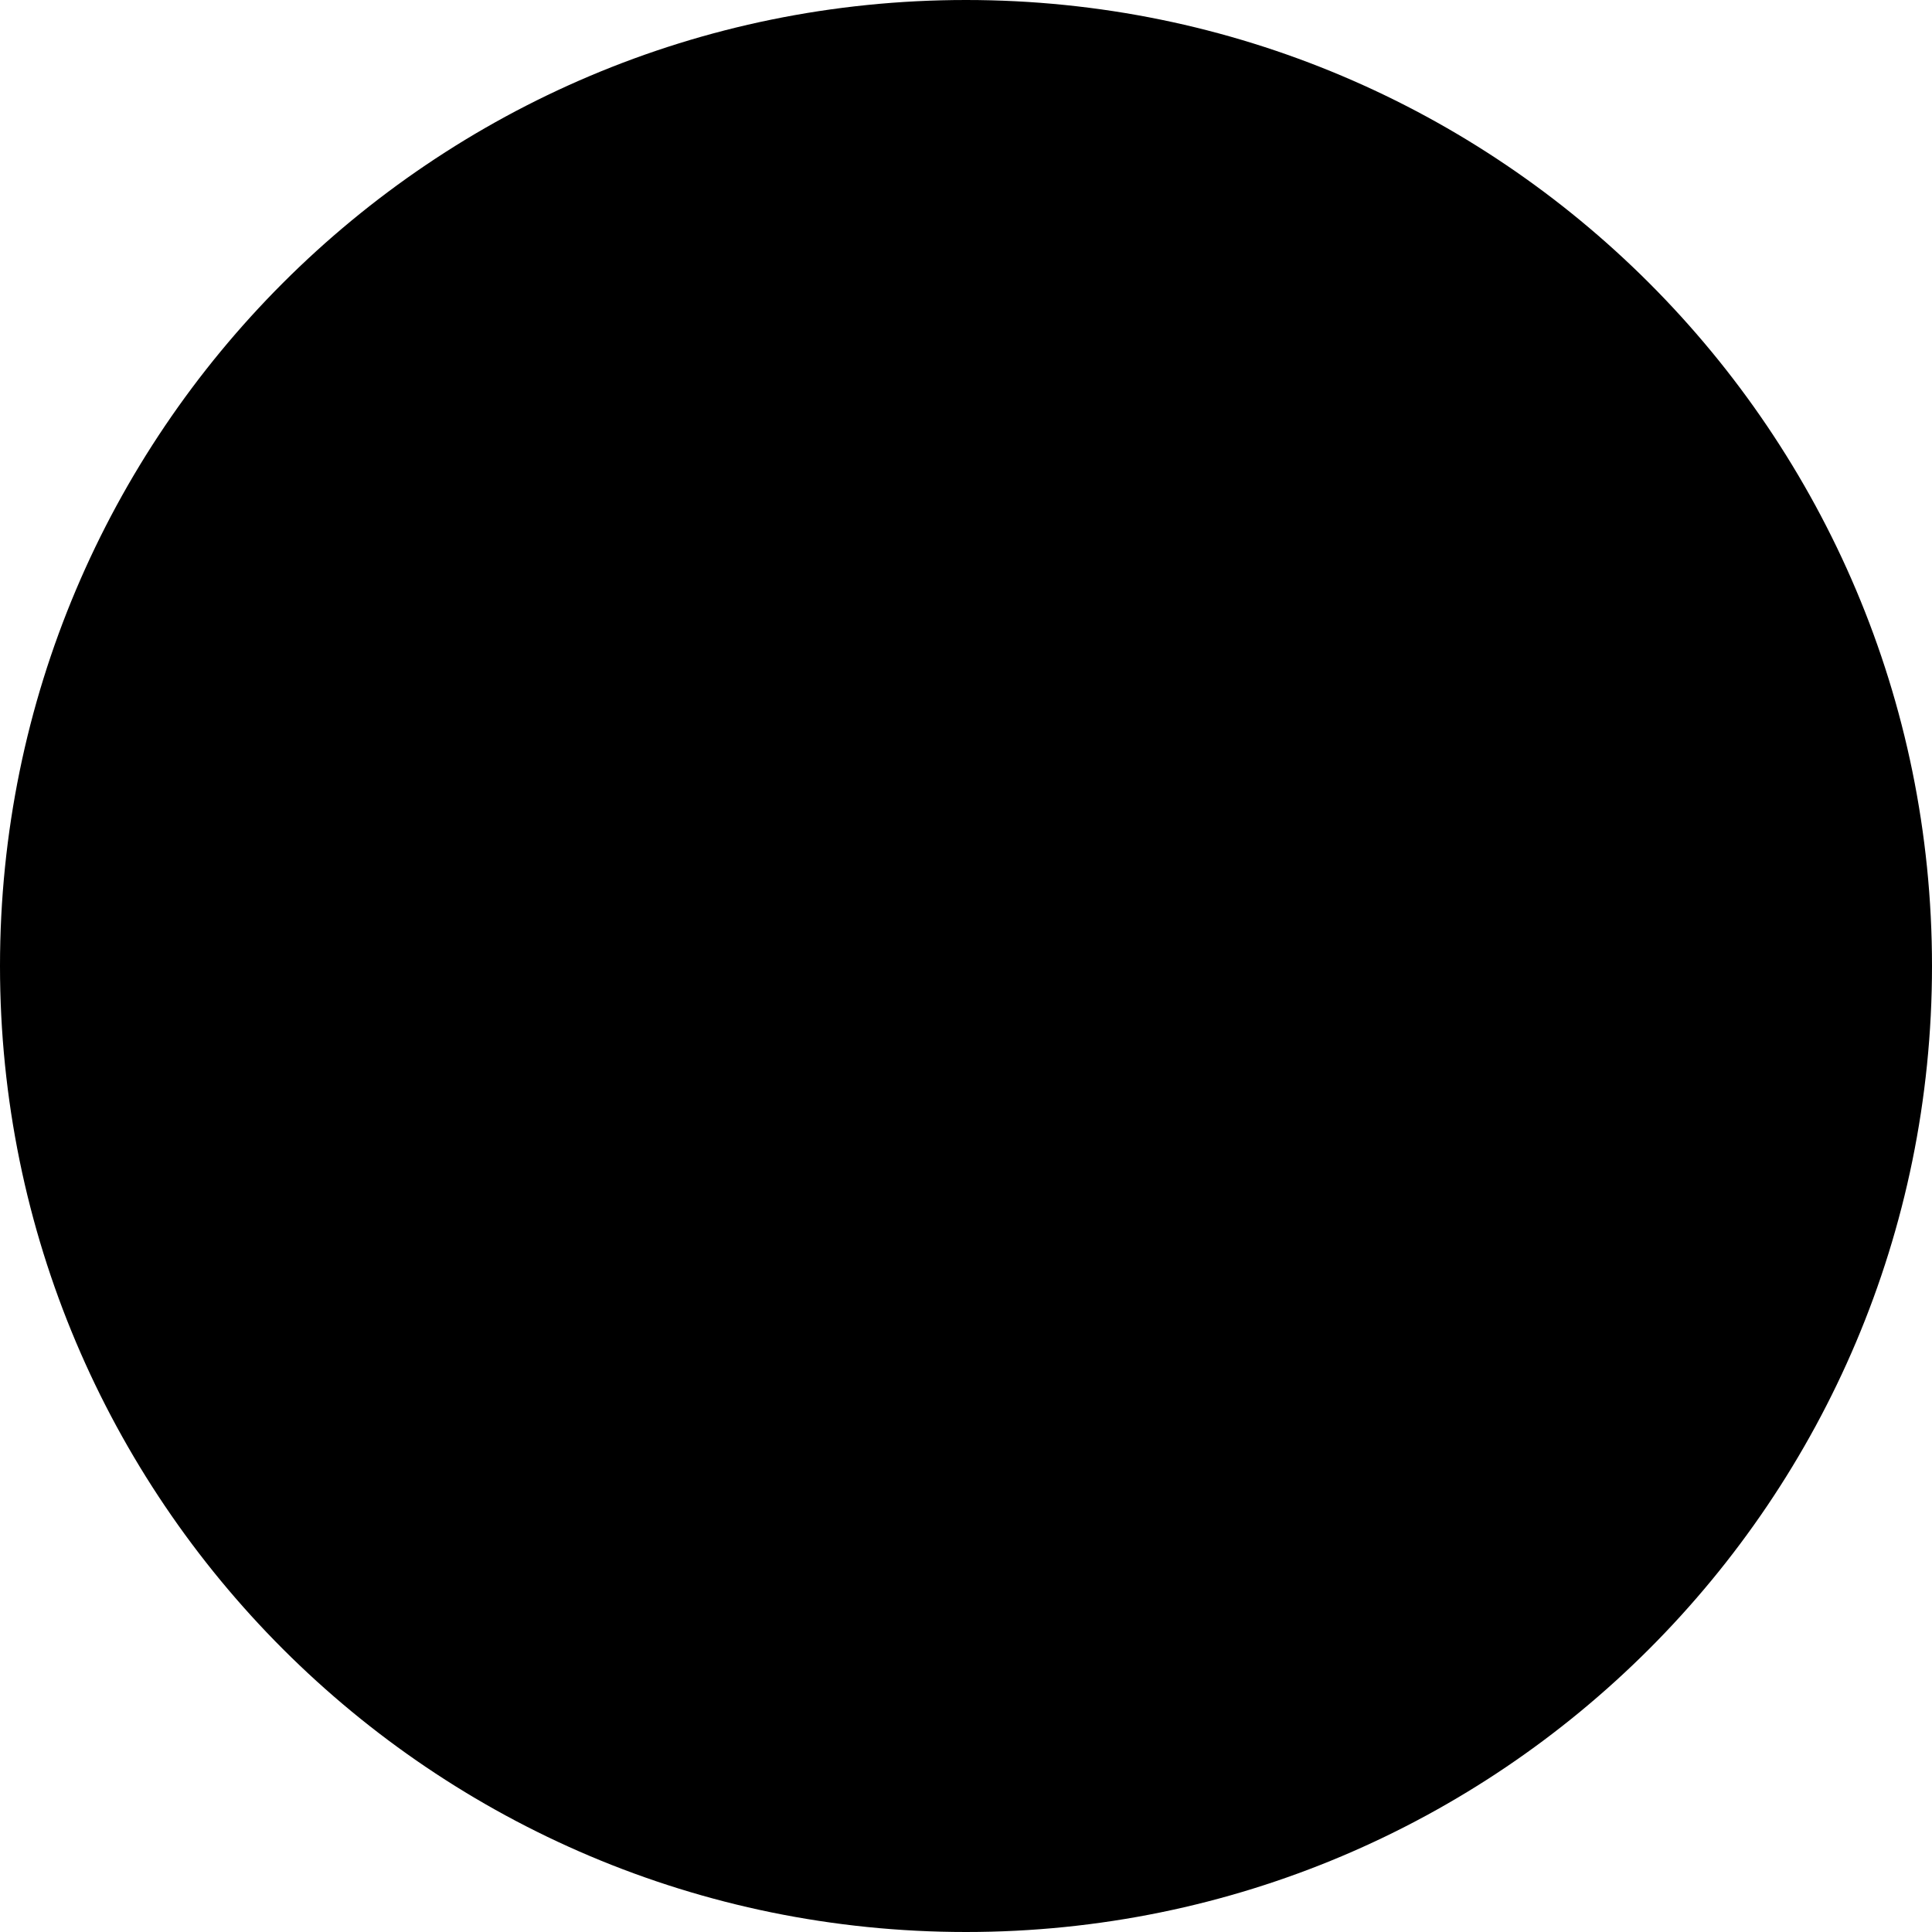
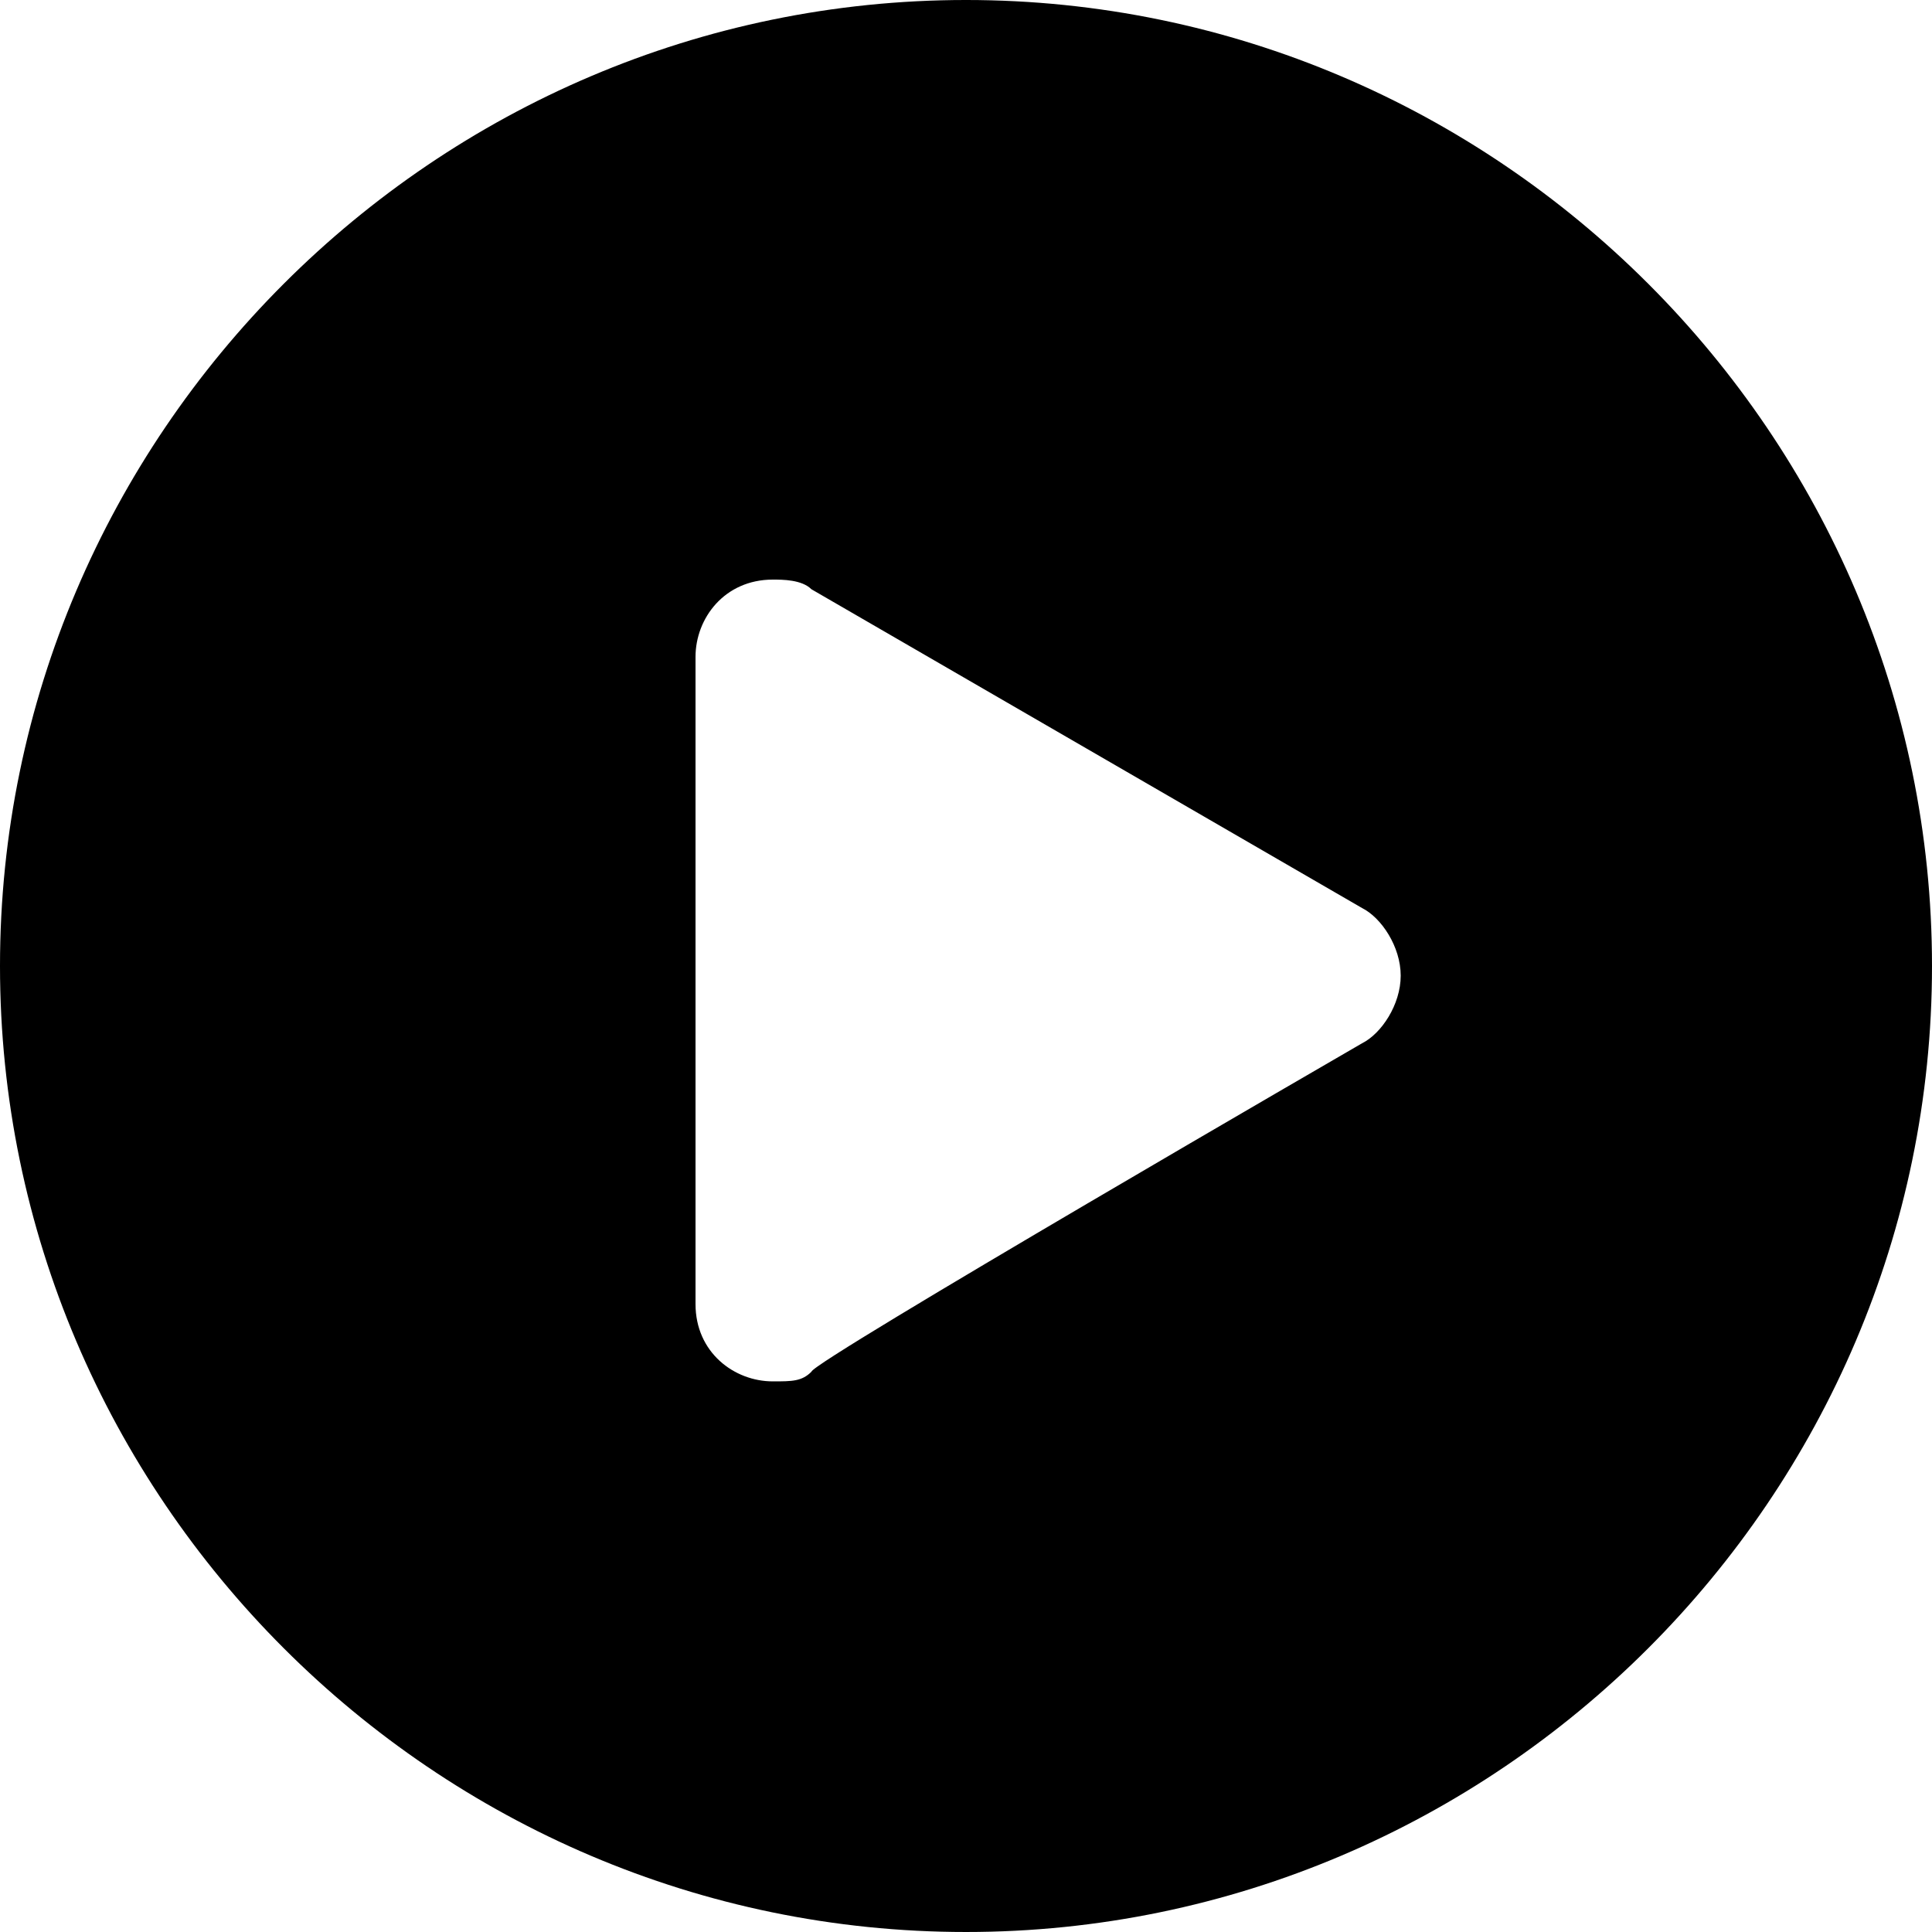
- <svg xmlns="http://www.w3.org/2000/svg" viewBox="0 0 20 20">
-   <path d="M10 20c5.523 0 10-4.477 10-10S15.523 0 10 0 0 4.477 0 10s4.477 10 10 10zm4.087-10.54L8.426 6.112a.773.773 0 0 0-1.176.66v6.704a.773.773 0 0 0 1.166.665l5.67-3.351a.774.774 0 0 0 0-1.332z" />
+ <svg xmlns="http://www.w3.org/2000/svg" viewBox="-822.2 564.9 20 20">
+   <path d="M-812.2 564.9c-5.5 0-10 4.5-10 10s4.5 10 10 10 10-4.5 10-10-4.5-10-10-10zm4.1 10.8s-5.7 3.3-5.7 3.4c-.1.1-.2.1-.4.1-.4 0-.8-.3-.8-.8v-6.7c0-.4.3-.8.8-.8.1 0 .3 0 .4.1l5.7 3.3c.2.1.4.4.4.7 0 .3-.2.6-.4.7z" />
</svg>
